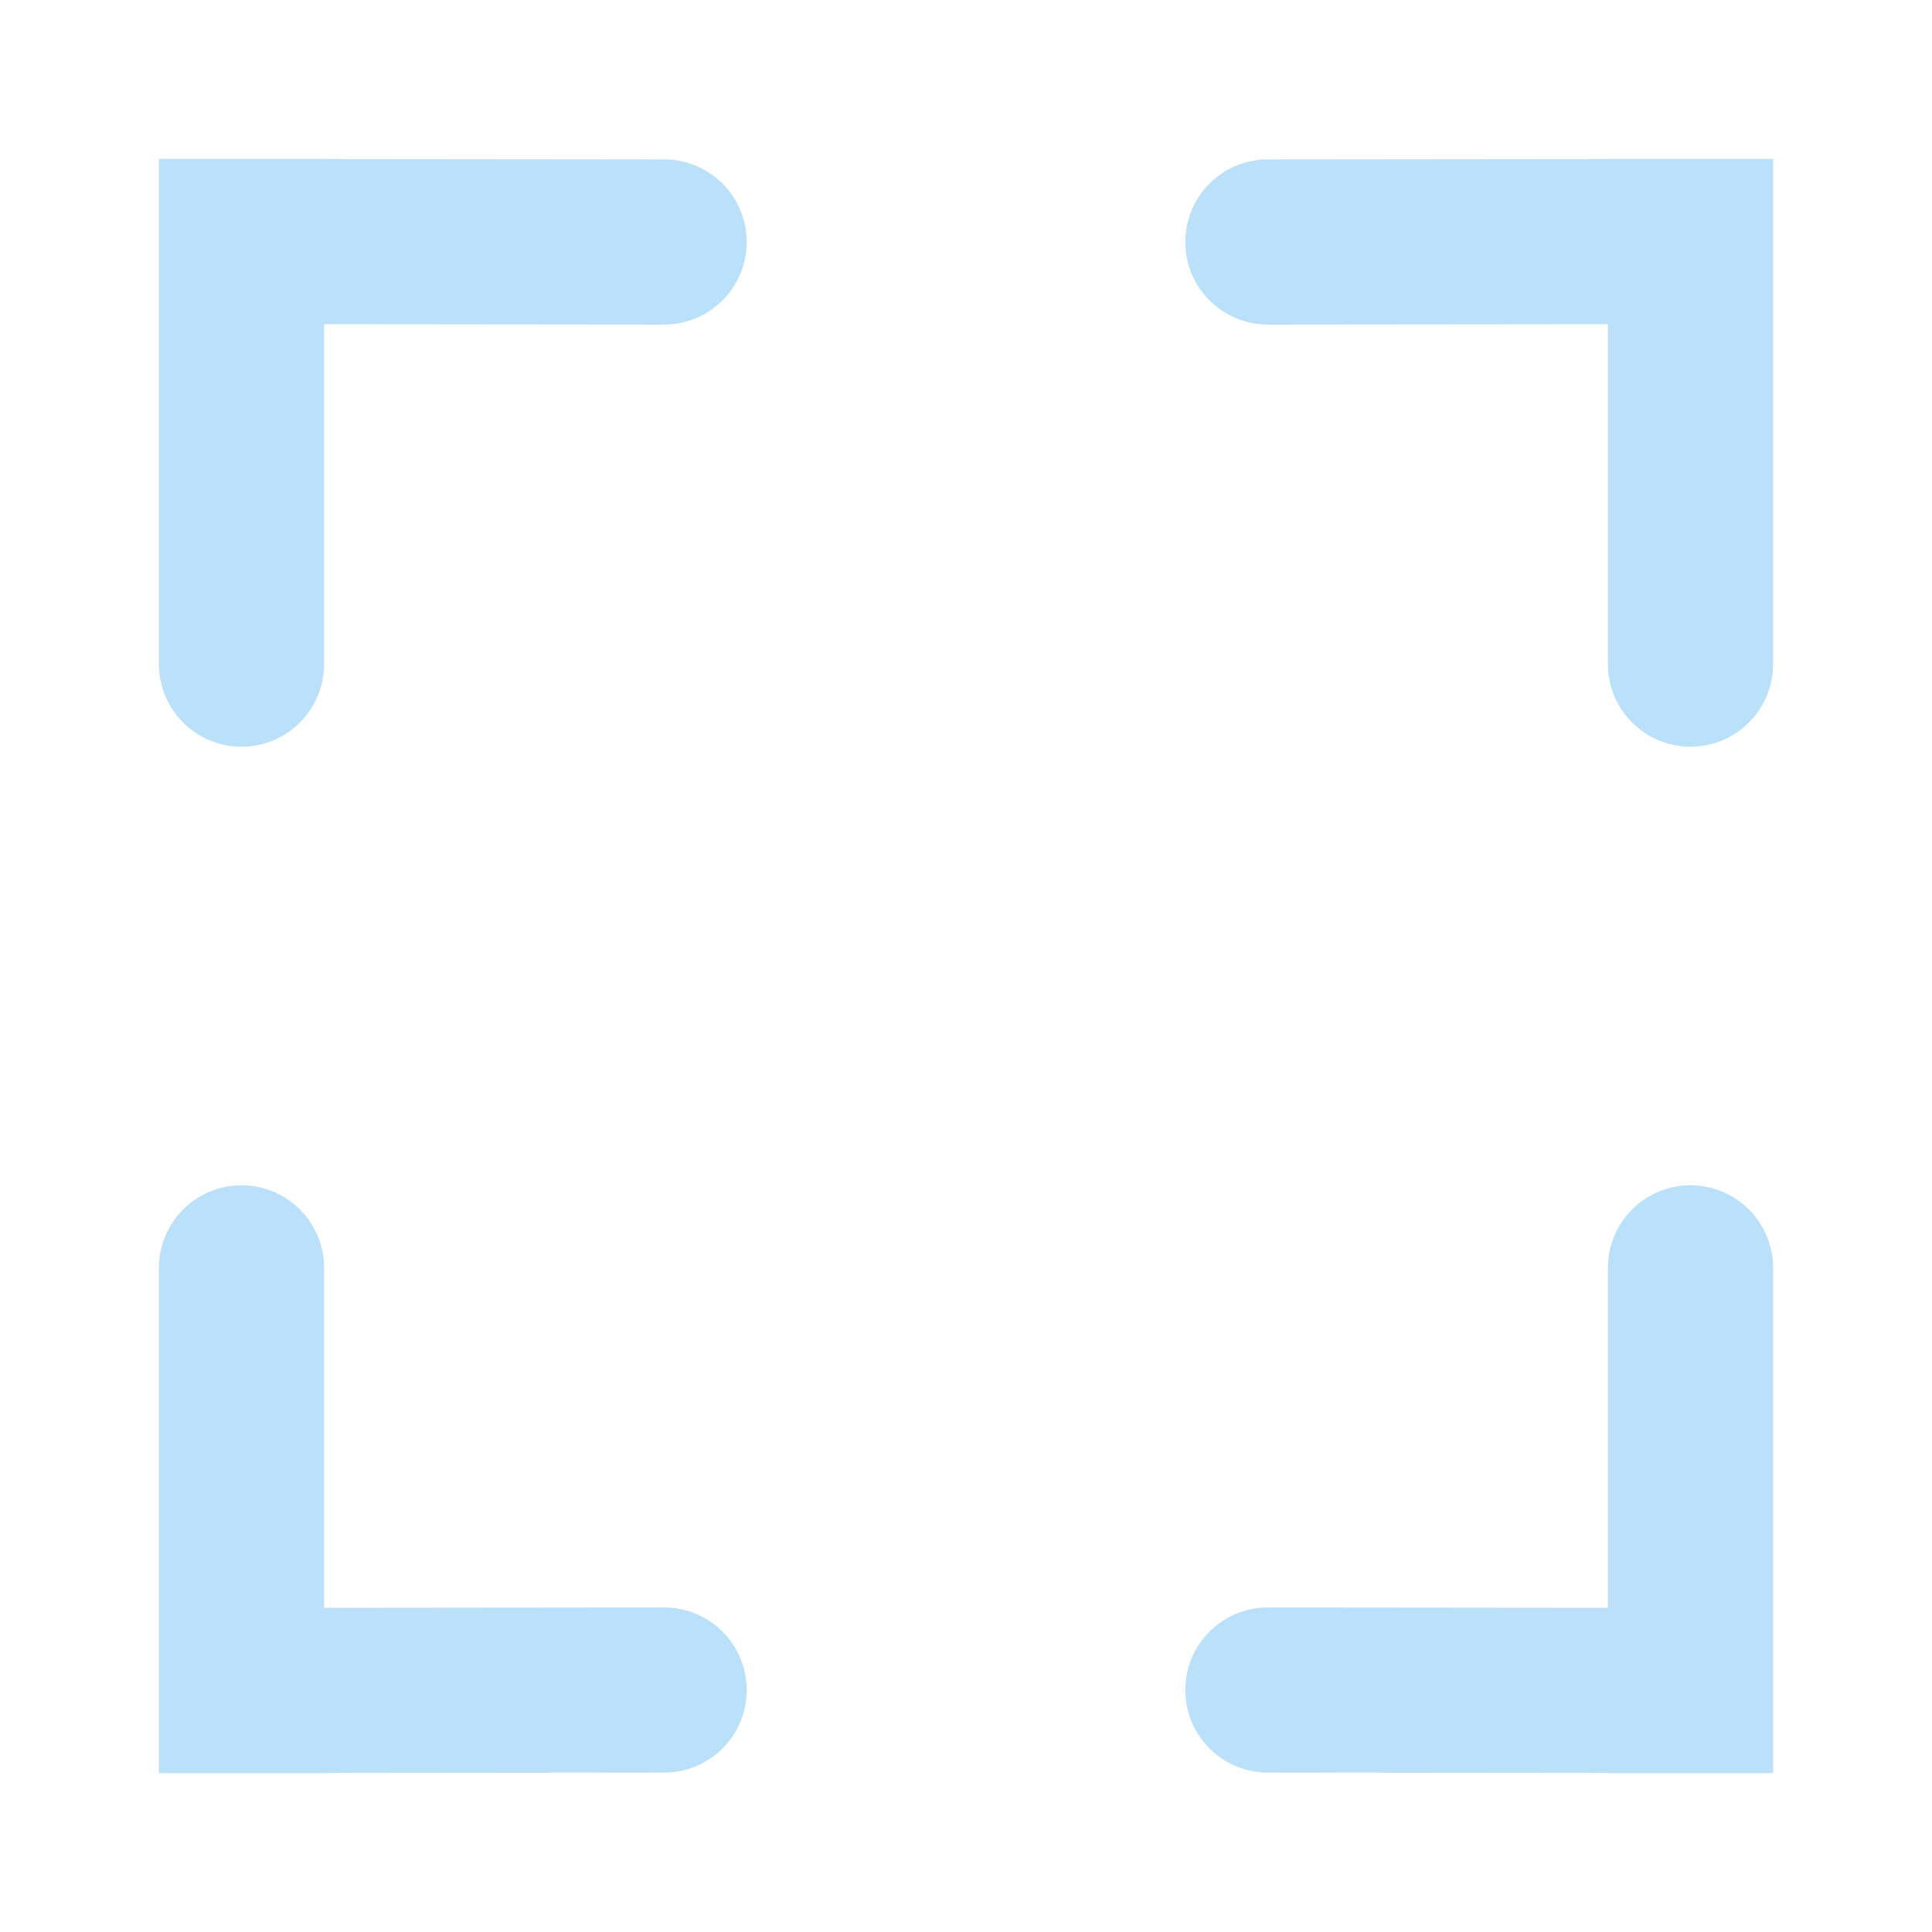
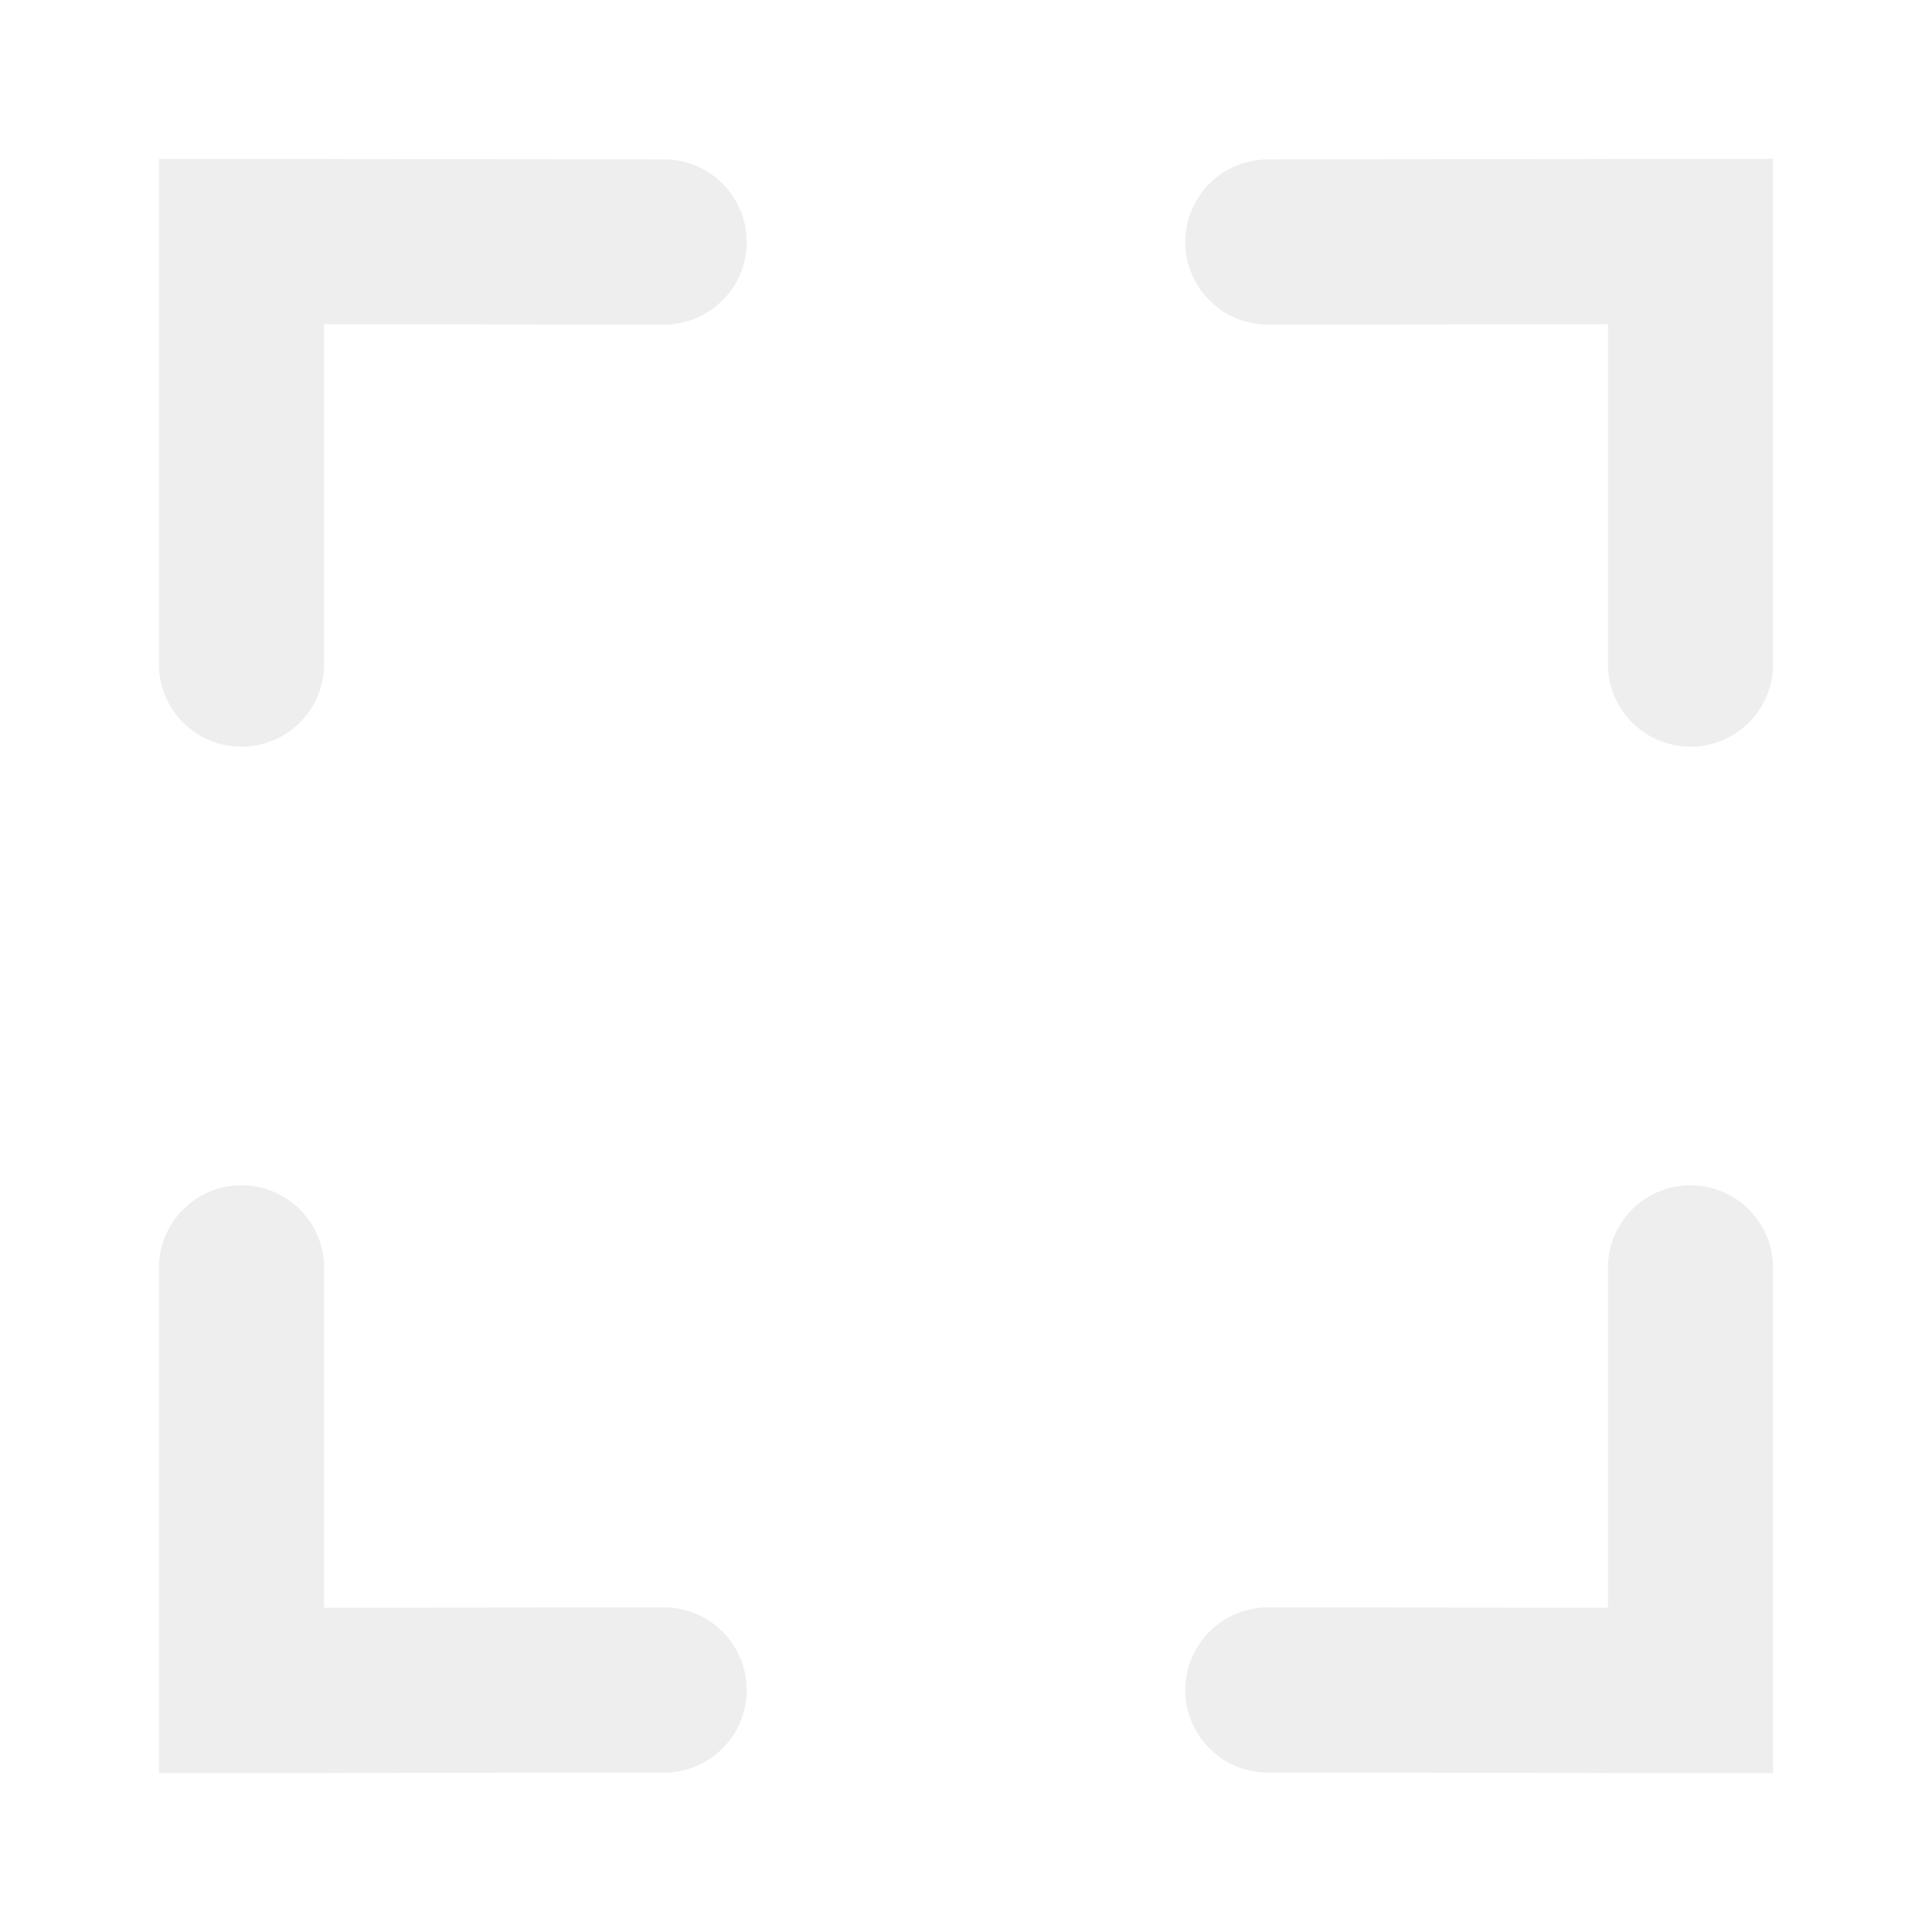
- <svg xmlns="http://www.w3.org/2000/svg" width="800px" height="800px" viewBox="0 0 1024 1024" fill="#BBE1FA" stroke="#BBE1FA" stroke-width="23.552">
+ <svg xmlns="http://www.w3.org/2000/svg" width="800px" height="800px" viewBox="0 0 1024 1024" fill="#EEEEEE" stroke="#EEEEEE" stroke-width="23.552">
  <g id="SVGRepo_bgCarrier" stroke-width="0" />
  <g id="SVGRepo_tracerCarrier" stroke-linecap="round" stroke-linejoin="round" />
  <g id="SVGRepo_iconCarrier">
-     <path fill="#BBE1FA" d="m160 96.064 192 .192a32 32 0 0 1 0 64l-192-.192V352a32 32 0 0 1-64 0V96h64v.064zm0 831.872V928H96V672a32 32 0 1 1 64 0v191.936l192-.192a32 32 0 1 1 0 64l-192 .192zM864 96.064V96h64v256a32 32 0 1 1-64 0V160.064l-192 .192a32 32 0 1 1 0-64l192-.192zm0 831.872-192-.192a32 32 0 0 1 0-64l192 .192V672a32 32 0 1 1 64 0v256h-64v-.064z" />
+     <path fill="#EEEEEE" d="m160 96.064 192 .192a32 32 0 0 1 0 64l-192-.192V352a32 32 0 0 1-64 0V96h64v.064zm0 831.872V928H96V672a32 32 0 1 1 64 0v191.936l192-.192a32 32 0 1 1 0 64l-192 .192zM864 96.064V96h64v256a32 32 0 1 1-64 0V160.064l-192 .192a32 32 0 1 1 0-64l192-.192zm0 831.872-192-.192a32 32 0 0 1 0-64l192 .192V672a32 32 0 1 1 64 0v256h-64v-.064z" />
  </g>
</svg>
